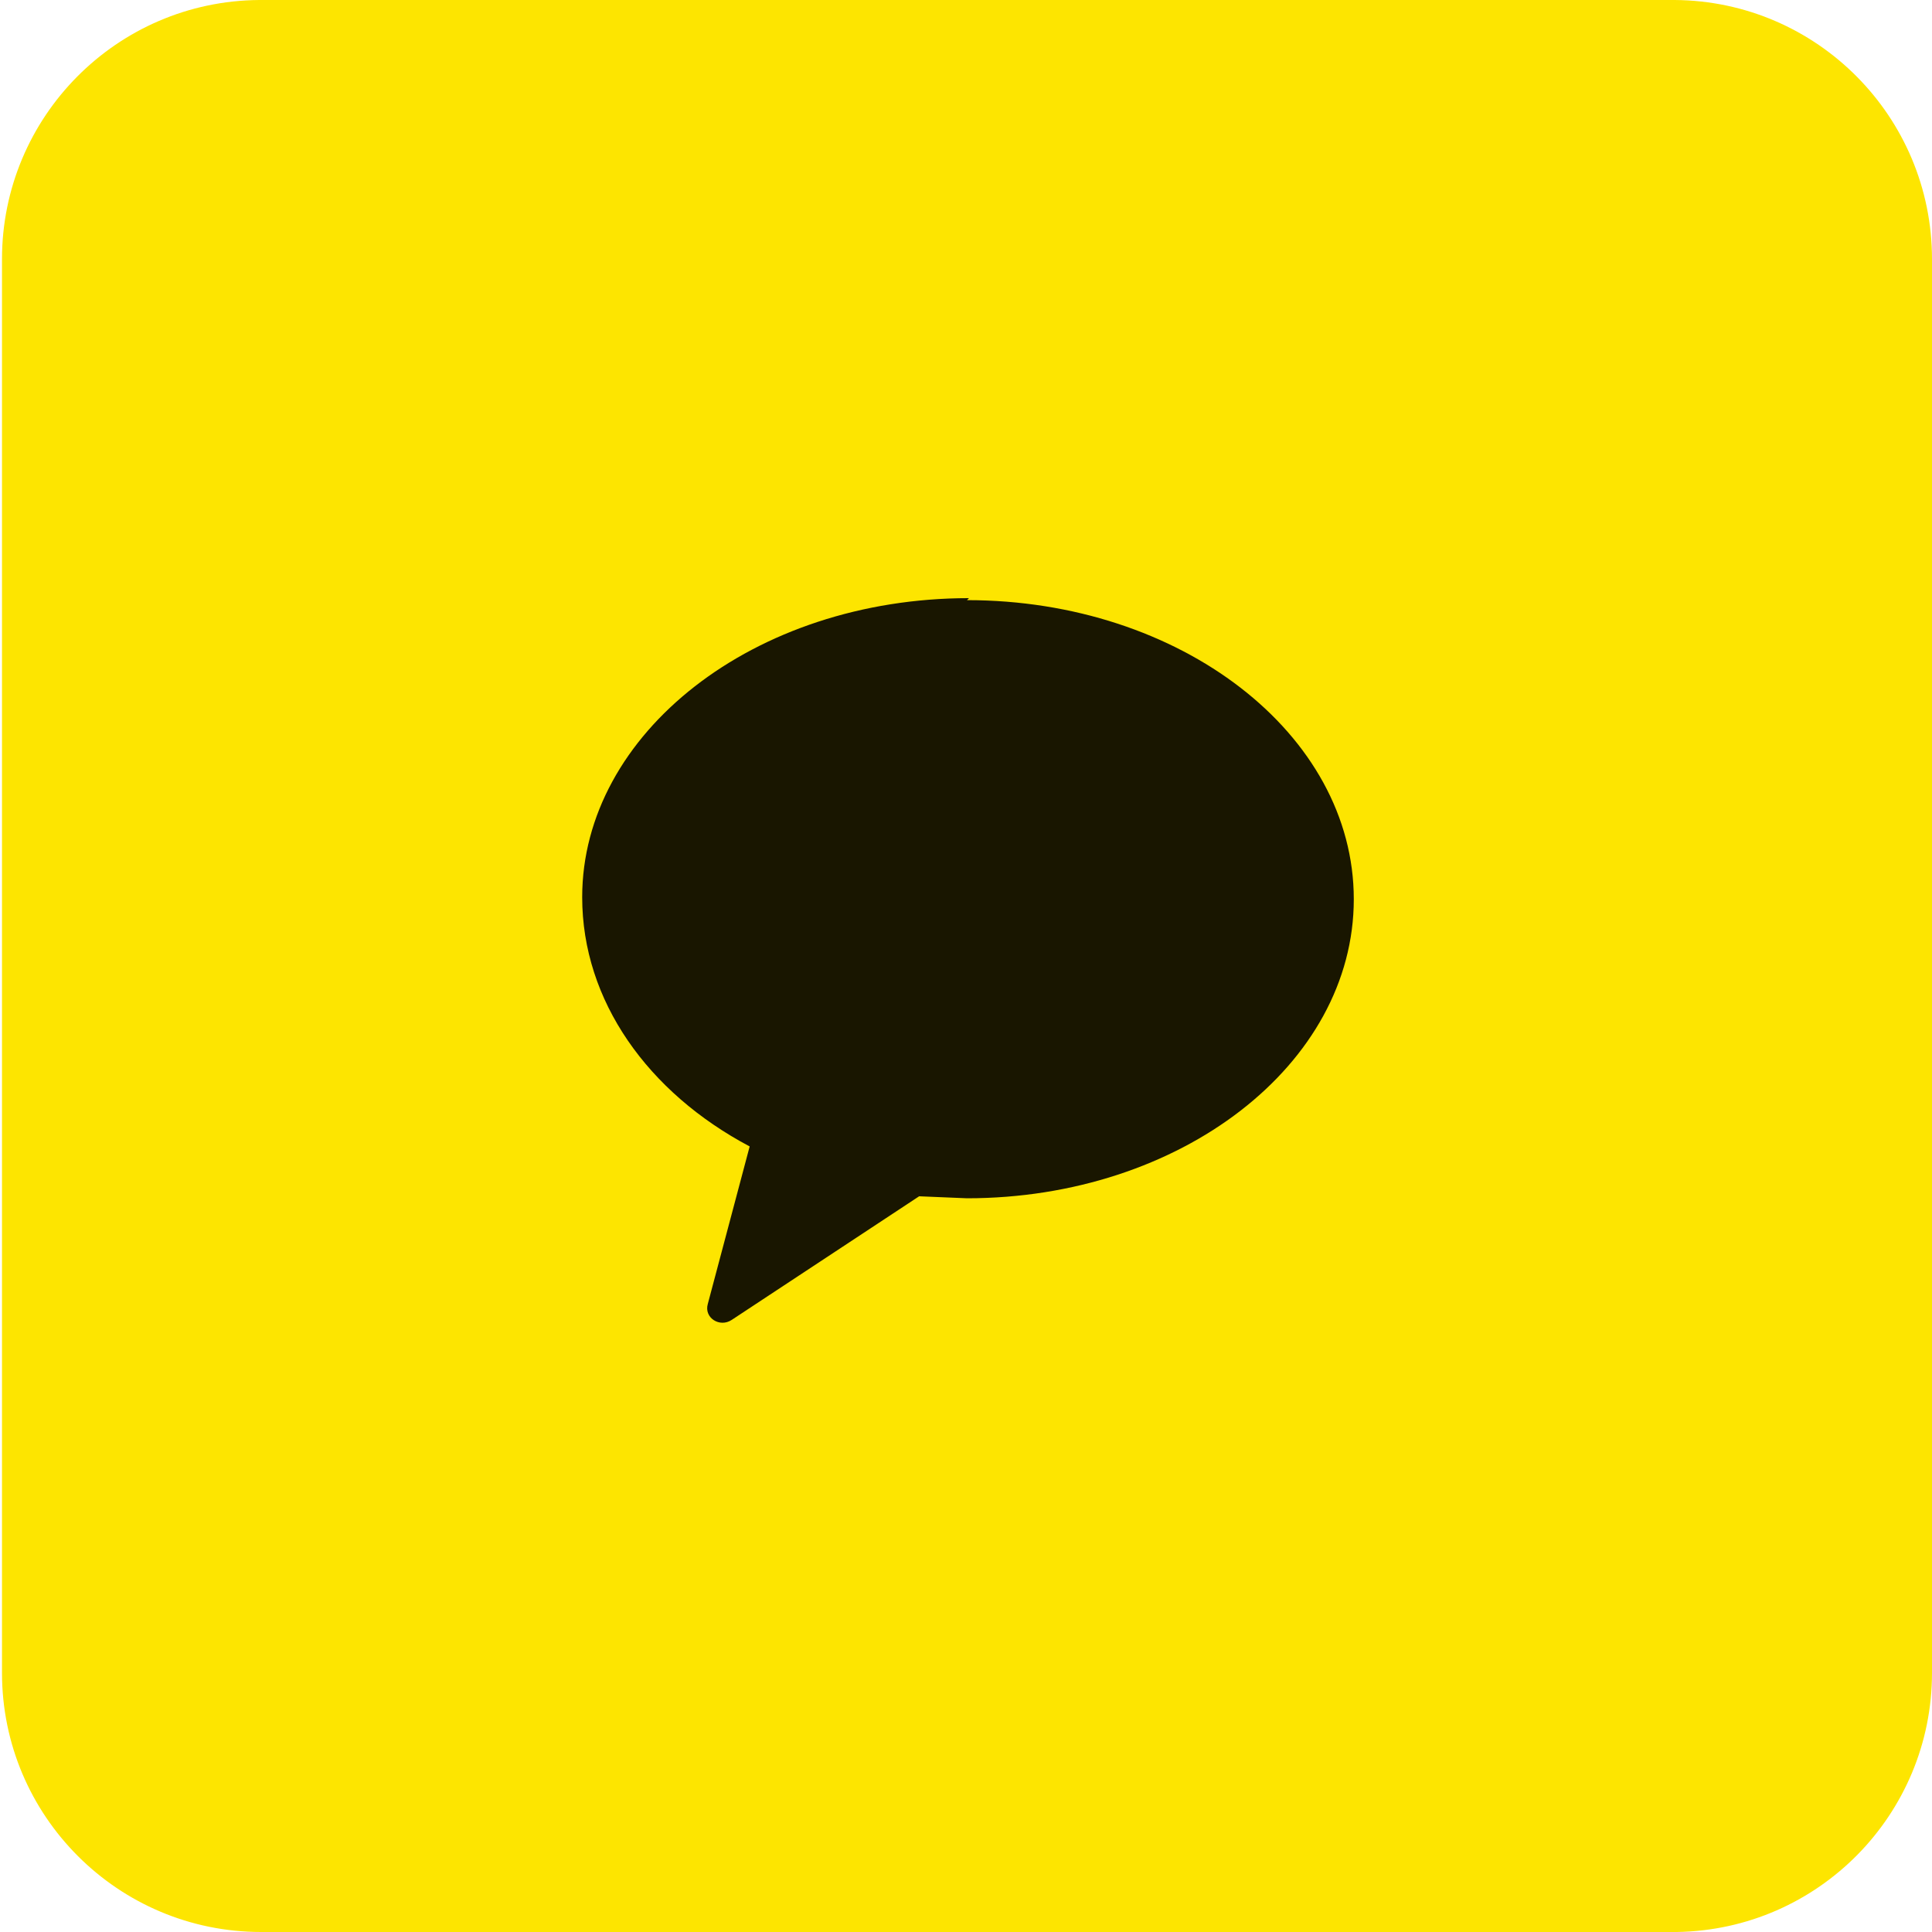
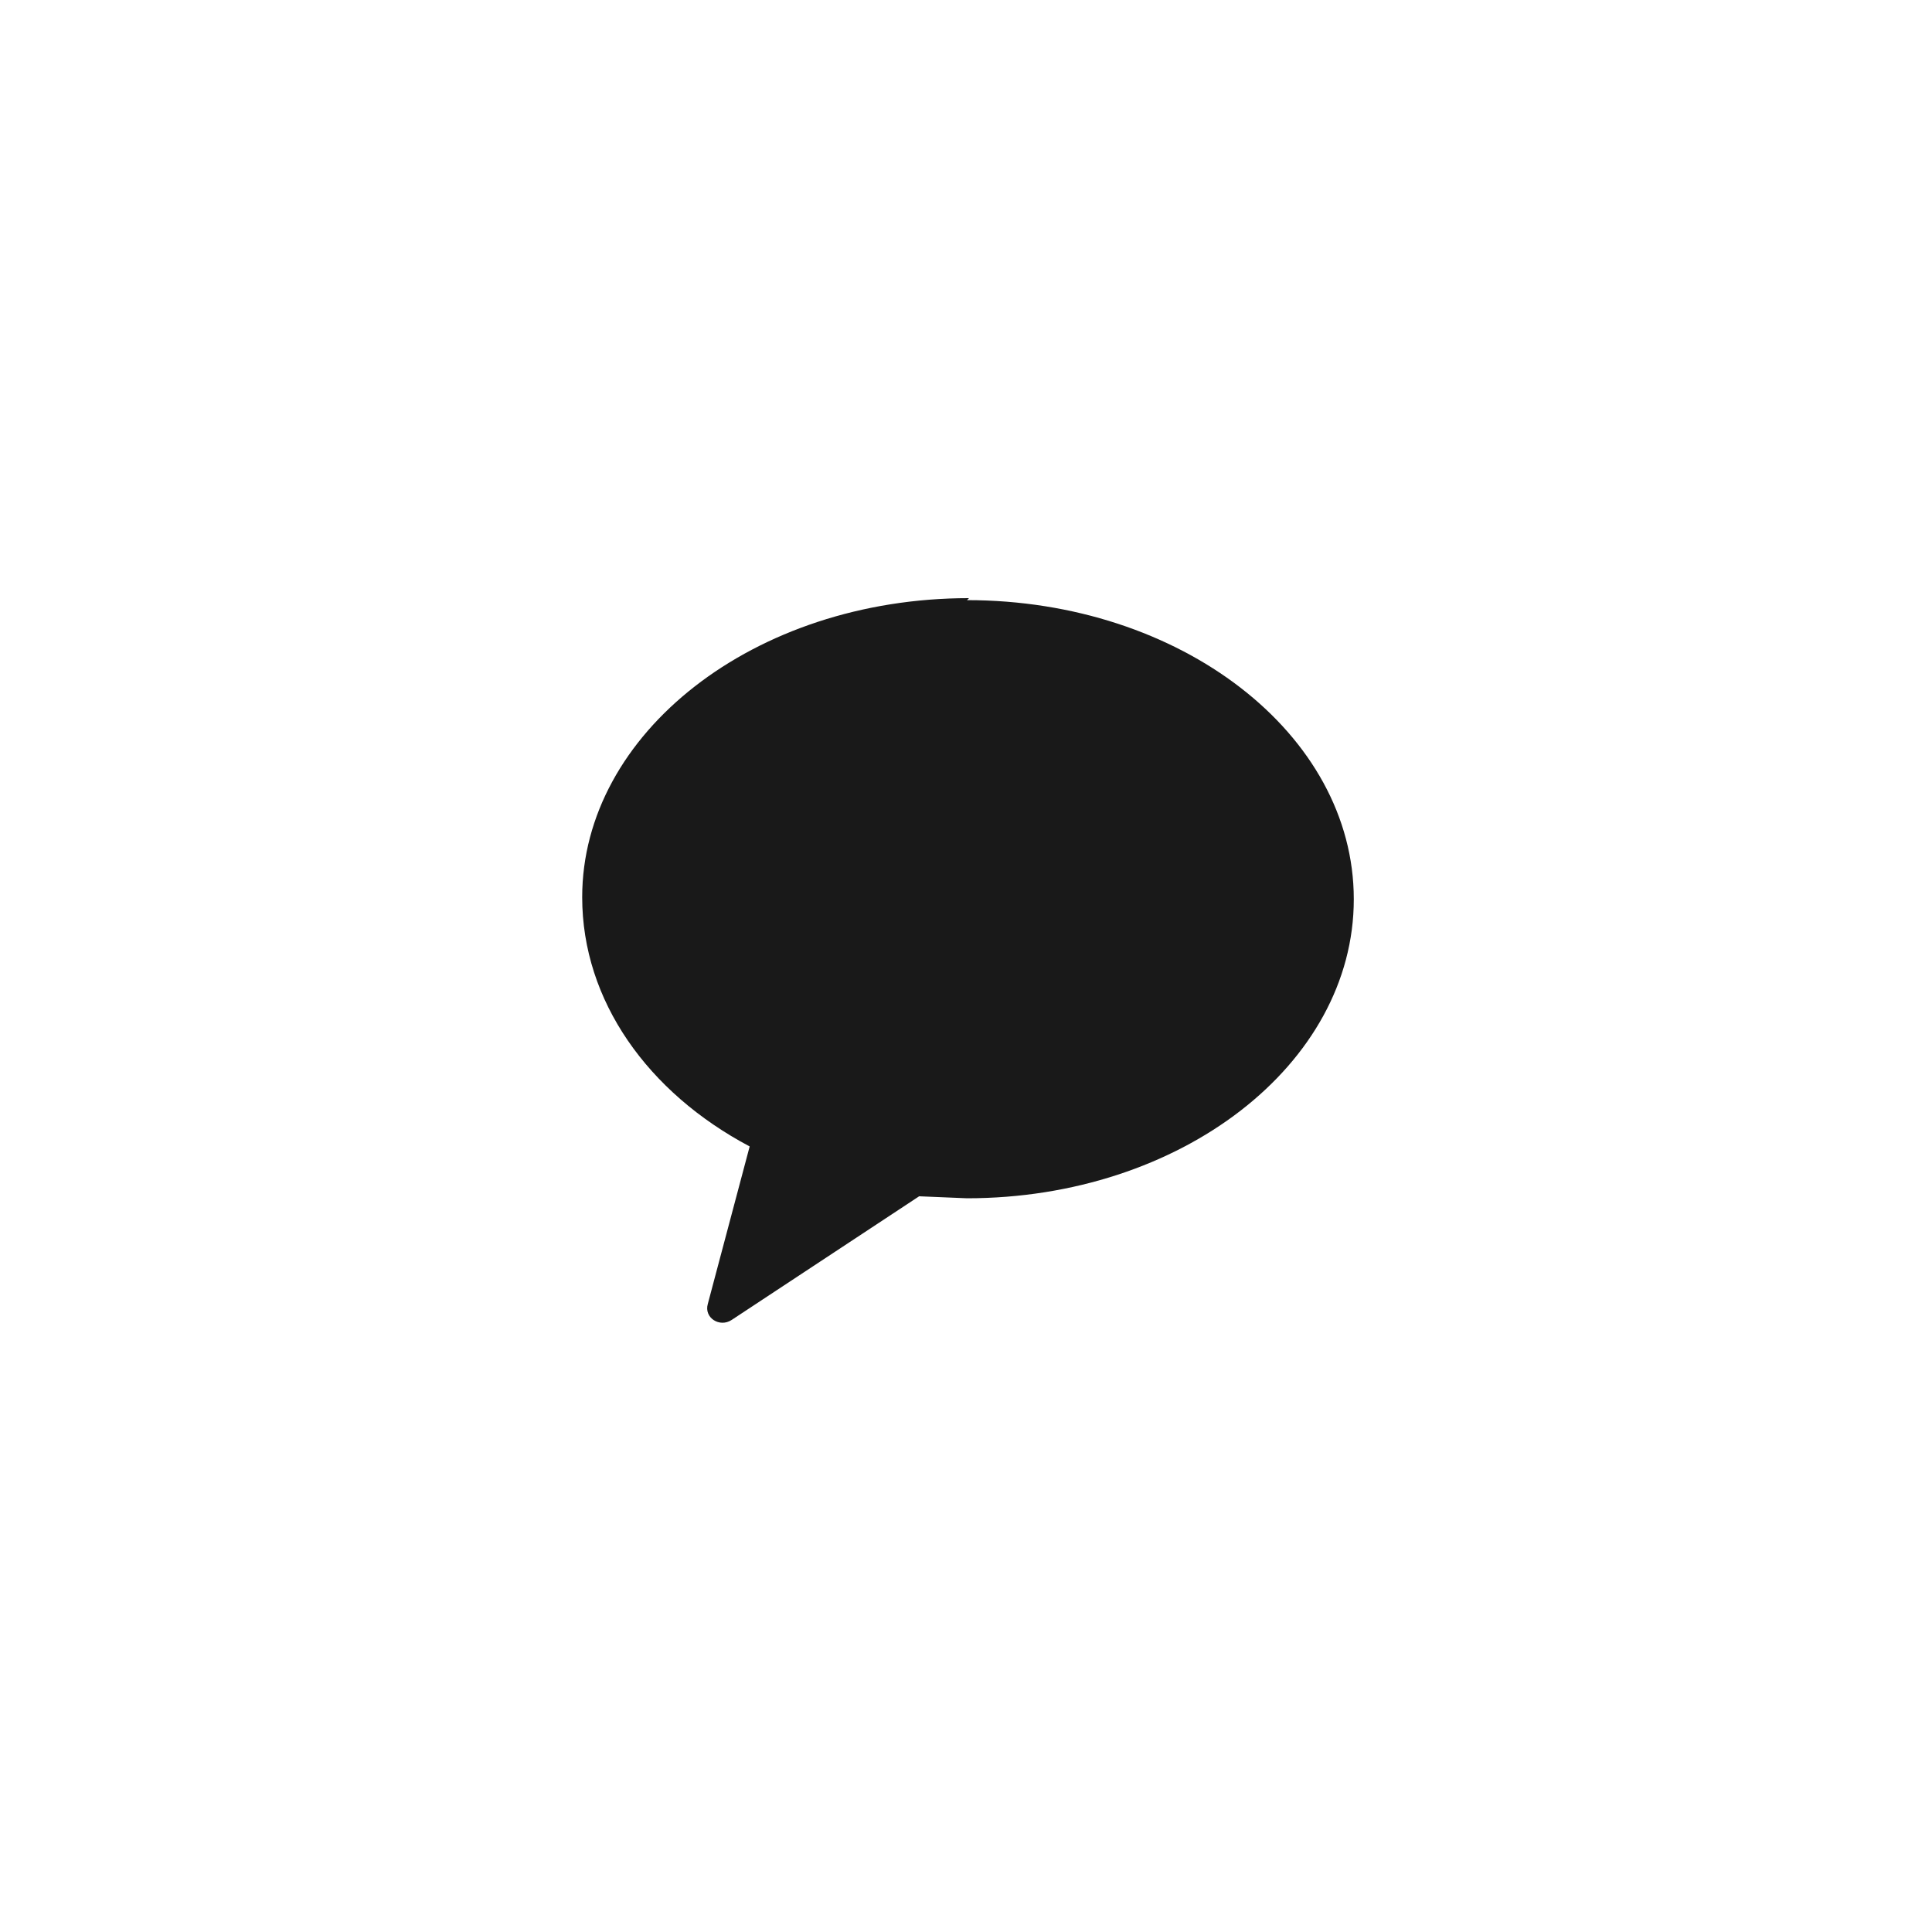
- <svg xmlns="http://www.w3.org/2000/svg" viewBox="561.4 1440 96.9 96.9" style="fill-rule:evenodd;clip-rule:evenodd;stroke-linejoin:round;stroke-miterlimit:2">
-   <path fill="#fde500" d="M658.3 1453a13 13 0 0 0-12.9-13h-71a13 13 0 0 0-12.9 13v70.9a13 13 0 0 0 13 13h71a13 13 0 0 0 12.8-13v-71Z" />
-   <path fill-opacity=".9" d="M610 1470c-10.8 0-19.4 6.8-19.4 15 0 5.2 3.3 9.8 8.4 12.5l-2.1 7.9c-.2.7.6 1.2 1.2.8l9.4-6.2 2.4.1c10.7 0 19.4-6.7 19.4-15s-8.7-15-19.4-15" />
+ <svg xmlns="http://www.w3.org/2000/svg" viewBox="561.4 1440 96.9 96.9" style="fill-rule:evenodd;clip-rule:evenodd;stroke-linejoin:round;stroke-miterlimit:2" version="1.1" id="svg6">
+   <defs id="defs10" />
+   <path fill-opacity=".9" d="M610 1470c-10.8 0-19.4 6.8-19.4 15 0 5.2 3.3 9.8 8.4 12.5l-2.1 7.9c-.2.7.6 1.2 1.2.8l9.4-6.2 2.4.1c10.7 0 19.4-6.7 19.4-15s-8.7-15-19.4-15" id="path4" />
</svg>
